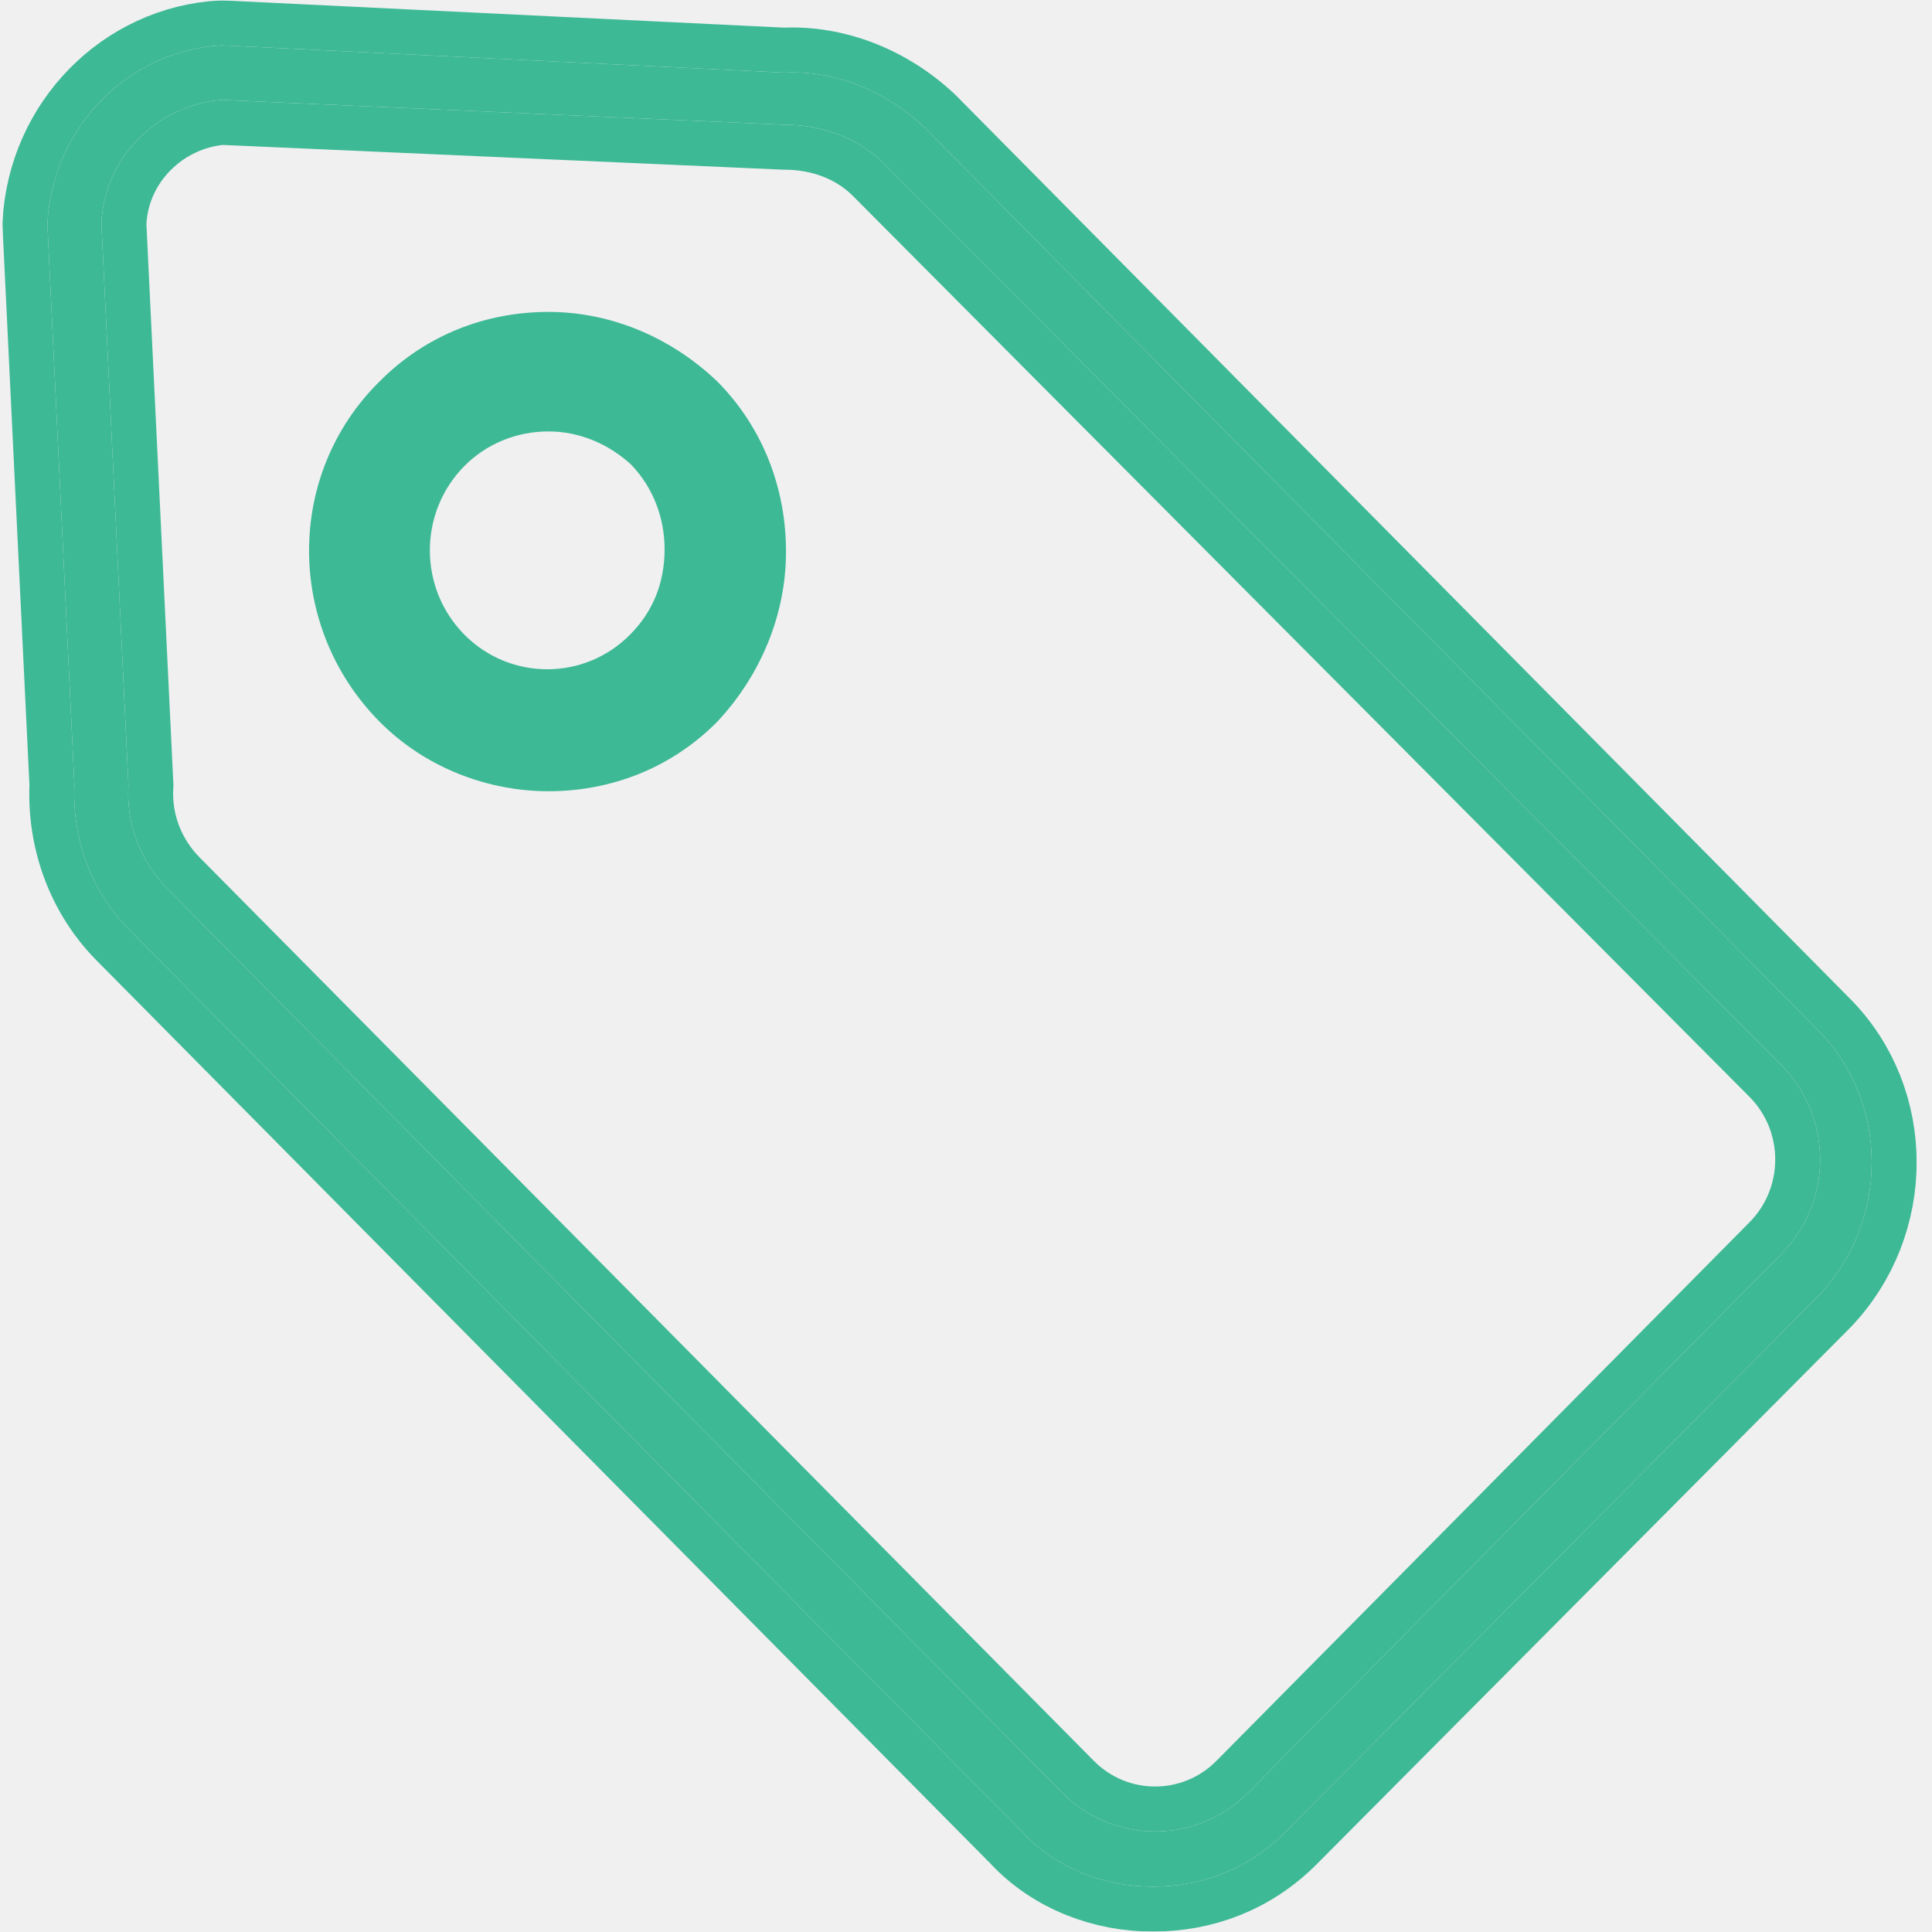
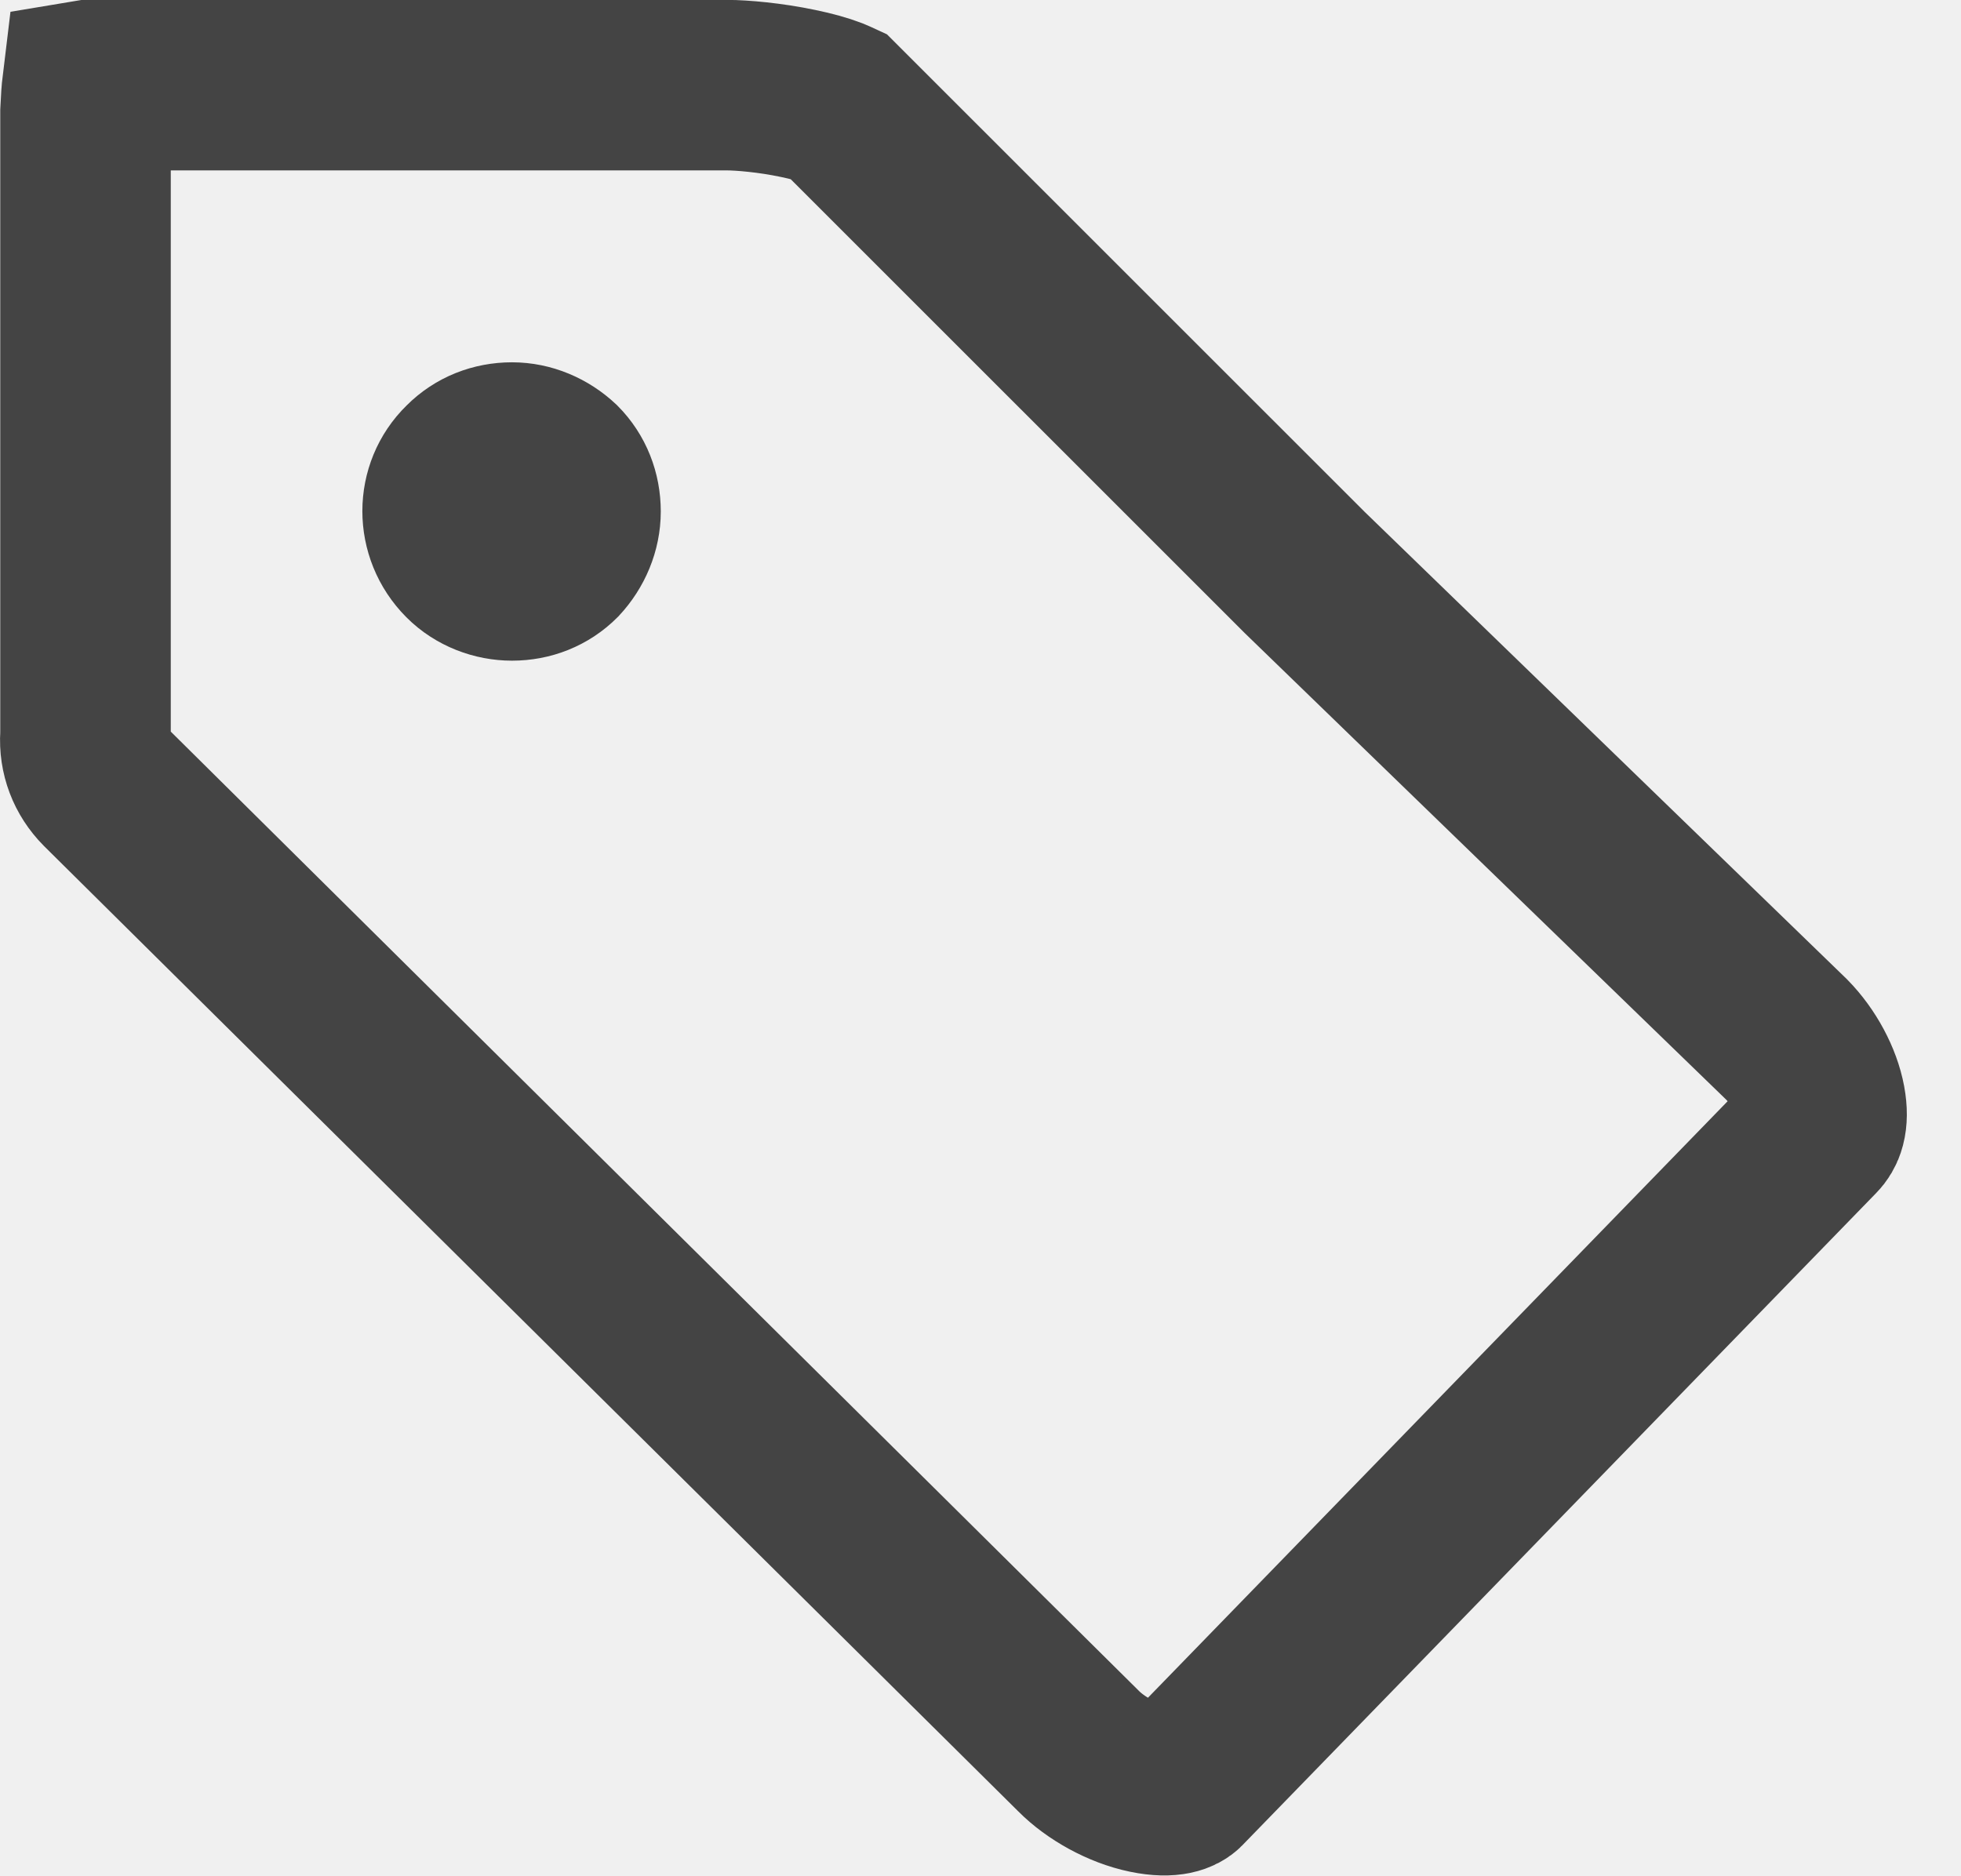
- <svg xmlns="http://www.w3.org/2000/svg" xmlns:xlink="http://www.w3.org/1999/xlink" width="86px" height="86px" viewBox="0 0 86 86" version="1.1">
-   <defs>
-     <path d="M49.309,81.982 C47.232,81.982 45.045,81.209 43.515,79.552 L3.717,39.343 C2.077,37.686 1.203,35.366 1.312,32.936 L0.109,7.971 C0.328,3.663 3.717,0.239 7.872,0.018 L32.909,1.233 C35.096,1.123 37.392,2.006 39.141,3.663 L78.939,43.872 C82.109,47.076 82.109,52.378 78.939,55.692 L55.213,79.552 C53.573,81.209 51.496,81.982 49.309,81.982 L49.309,81.982 Z M7.872,2.448 C5.029,2.669 2.624,4.989 2.515,7.971 L3.717,32.936 C3.608,34.704 4.264,36.361 5.467,37.576 L45.264,77.784 C47.56,80.104 51.277,80.104 53.573,77.784 L77.299,53.814 C79.595,51.494 79.595,47.738 77.299,45.419 L37.392,5.32 C36.189,4.105 34.549,3.553 32.909,3.553 L7.872,2.448 L7.872,2.448 Z" id="path-1" />
-     <mask id="mask-2" maskContentUnits="userSpaceOnUse" maskUnits="objectBoundingBox" x="-2" y="-2" width="85.207" height="85.964">
-       <rect x="-1.891" y="-1.982" width="85.207" height="85.964" fill="white" />
-       <use xlink:href="#path-1" fill="black" />
-     </mask>
-   </defs>
-   <g id="Page-1" stroke="none" stroke-width="1" fill="none" fill-rule="evenodd">
-     <g id="noun_204363_3EB995" transform="translate(2, 2)">
-       <g id="Group">
-         <g id="Shape">
-           <use fill="#3EB995" fill-rule="evenodd" xlink:href="#path-1" />
-           <use stroke="#3EB995" mask="url(#mask-2)" stroke-width="4" xlink:href="#path-1" />
-         </g>
-         <path d="M22.413,31.721 C20.117,31.721 17.712,30.837 15.963,29.07 C12.355,25.425 12.355,19.57 15.963,16.035 C17.712,14.268 20.008,13.384 22.413,13.384 C24.819,13.384 27.115,14.378 28.864,16.035 L28.864,16.035 L28.864,16.035 C30.613,17.803 31.488,20.122 31.488,22.553 C31.488,24.983 30.504,27.303 28.864,29.07 C27.115,30.837 24.819,31.721 22.413,31.721 L22.413,31.721 Z M22.413,15.704 C20.664,15.704 18.915,16.367 17.603,17.692 C14.979,20.343 14.979,24.651 17.603,27.303 C20.227,29.954 24.491,29.954 27.115,27.303 C28.427,25.977 29.083,24.32 29.083,22.442 C29.083,20.675 28.427,18.907 27.115,17.582 L27.115,17.582 C25.912,16.477 24.272,15.704 22.413,15.704 L22.413,15.704 Z" id="Shape" stroke="#3EB995" stroke-width="3" fill="#3EB995" />
-       </g>
-     </g>
-   </g>
+ <svg xmlns="http://www.w3.org/2000/svg" width="23" height="22" viewBox="0 0 23 22" fill="none">
+   <path d="M1.002 8.632L1.003 8.601V8.57V1.307C1.009 1.173 1.016 1.075 1.025 1.001C1.031 1 1.037 1 1.043 0.999H8.531C8.696 0.999 9.032 1.027 9.359 1.096C9.52 1.129 9.653 1.167 9.749 1.204C9.786 1.219 9.809 1.23 9.822 1.236L15.293 6.706L15.299 6.712L15.304 6.717L20.956 12.195C21.159 12.402 21.305 12.681 21.35 12.924C21.393 13.158 21.333 13.252 21.29 13.296L21.29 13.296L21.283 13.303L13.855 20.948C13.84 20.963 13.746 21.037 13.456 20.977C13.161 20.916 12.848 20.741 12.65 20.541L12.65 20.541L12.644 20.535L1.222 9.216C1.067 9.059 0.988 8.853 1.002 8.632Z" stroke="#444444" stroke-width="2" />
+   <path fill-rule="evenodd" clip-rule="evenodd" d="M6.005 7C5.753 7 5.489 6.904 5.297 6.711C4.901 6.313 4.901 5.675 5.297 5.289C5.489 5.096 5.741 5 6.005 5C6.268 5 6.52 5.108 6.712 5.289C6.904 5.482 7 5.735 7 6C7 6.265 6.892 6.518 6.712 6.711C6.52 6.904 6.268 7 6.005 7Z" fill="#444444" stroke="#444444" stroke-width="1.5" />
</svg>
